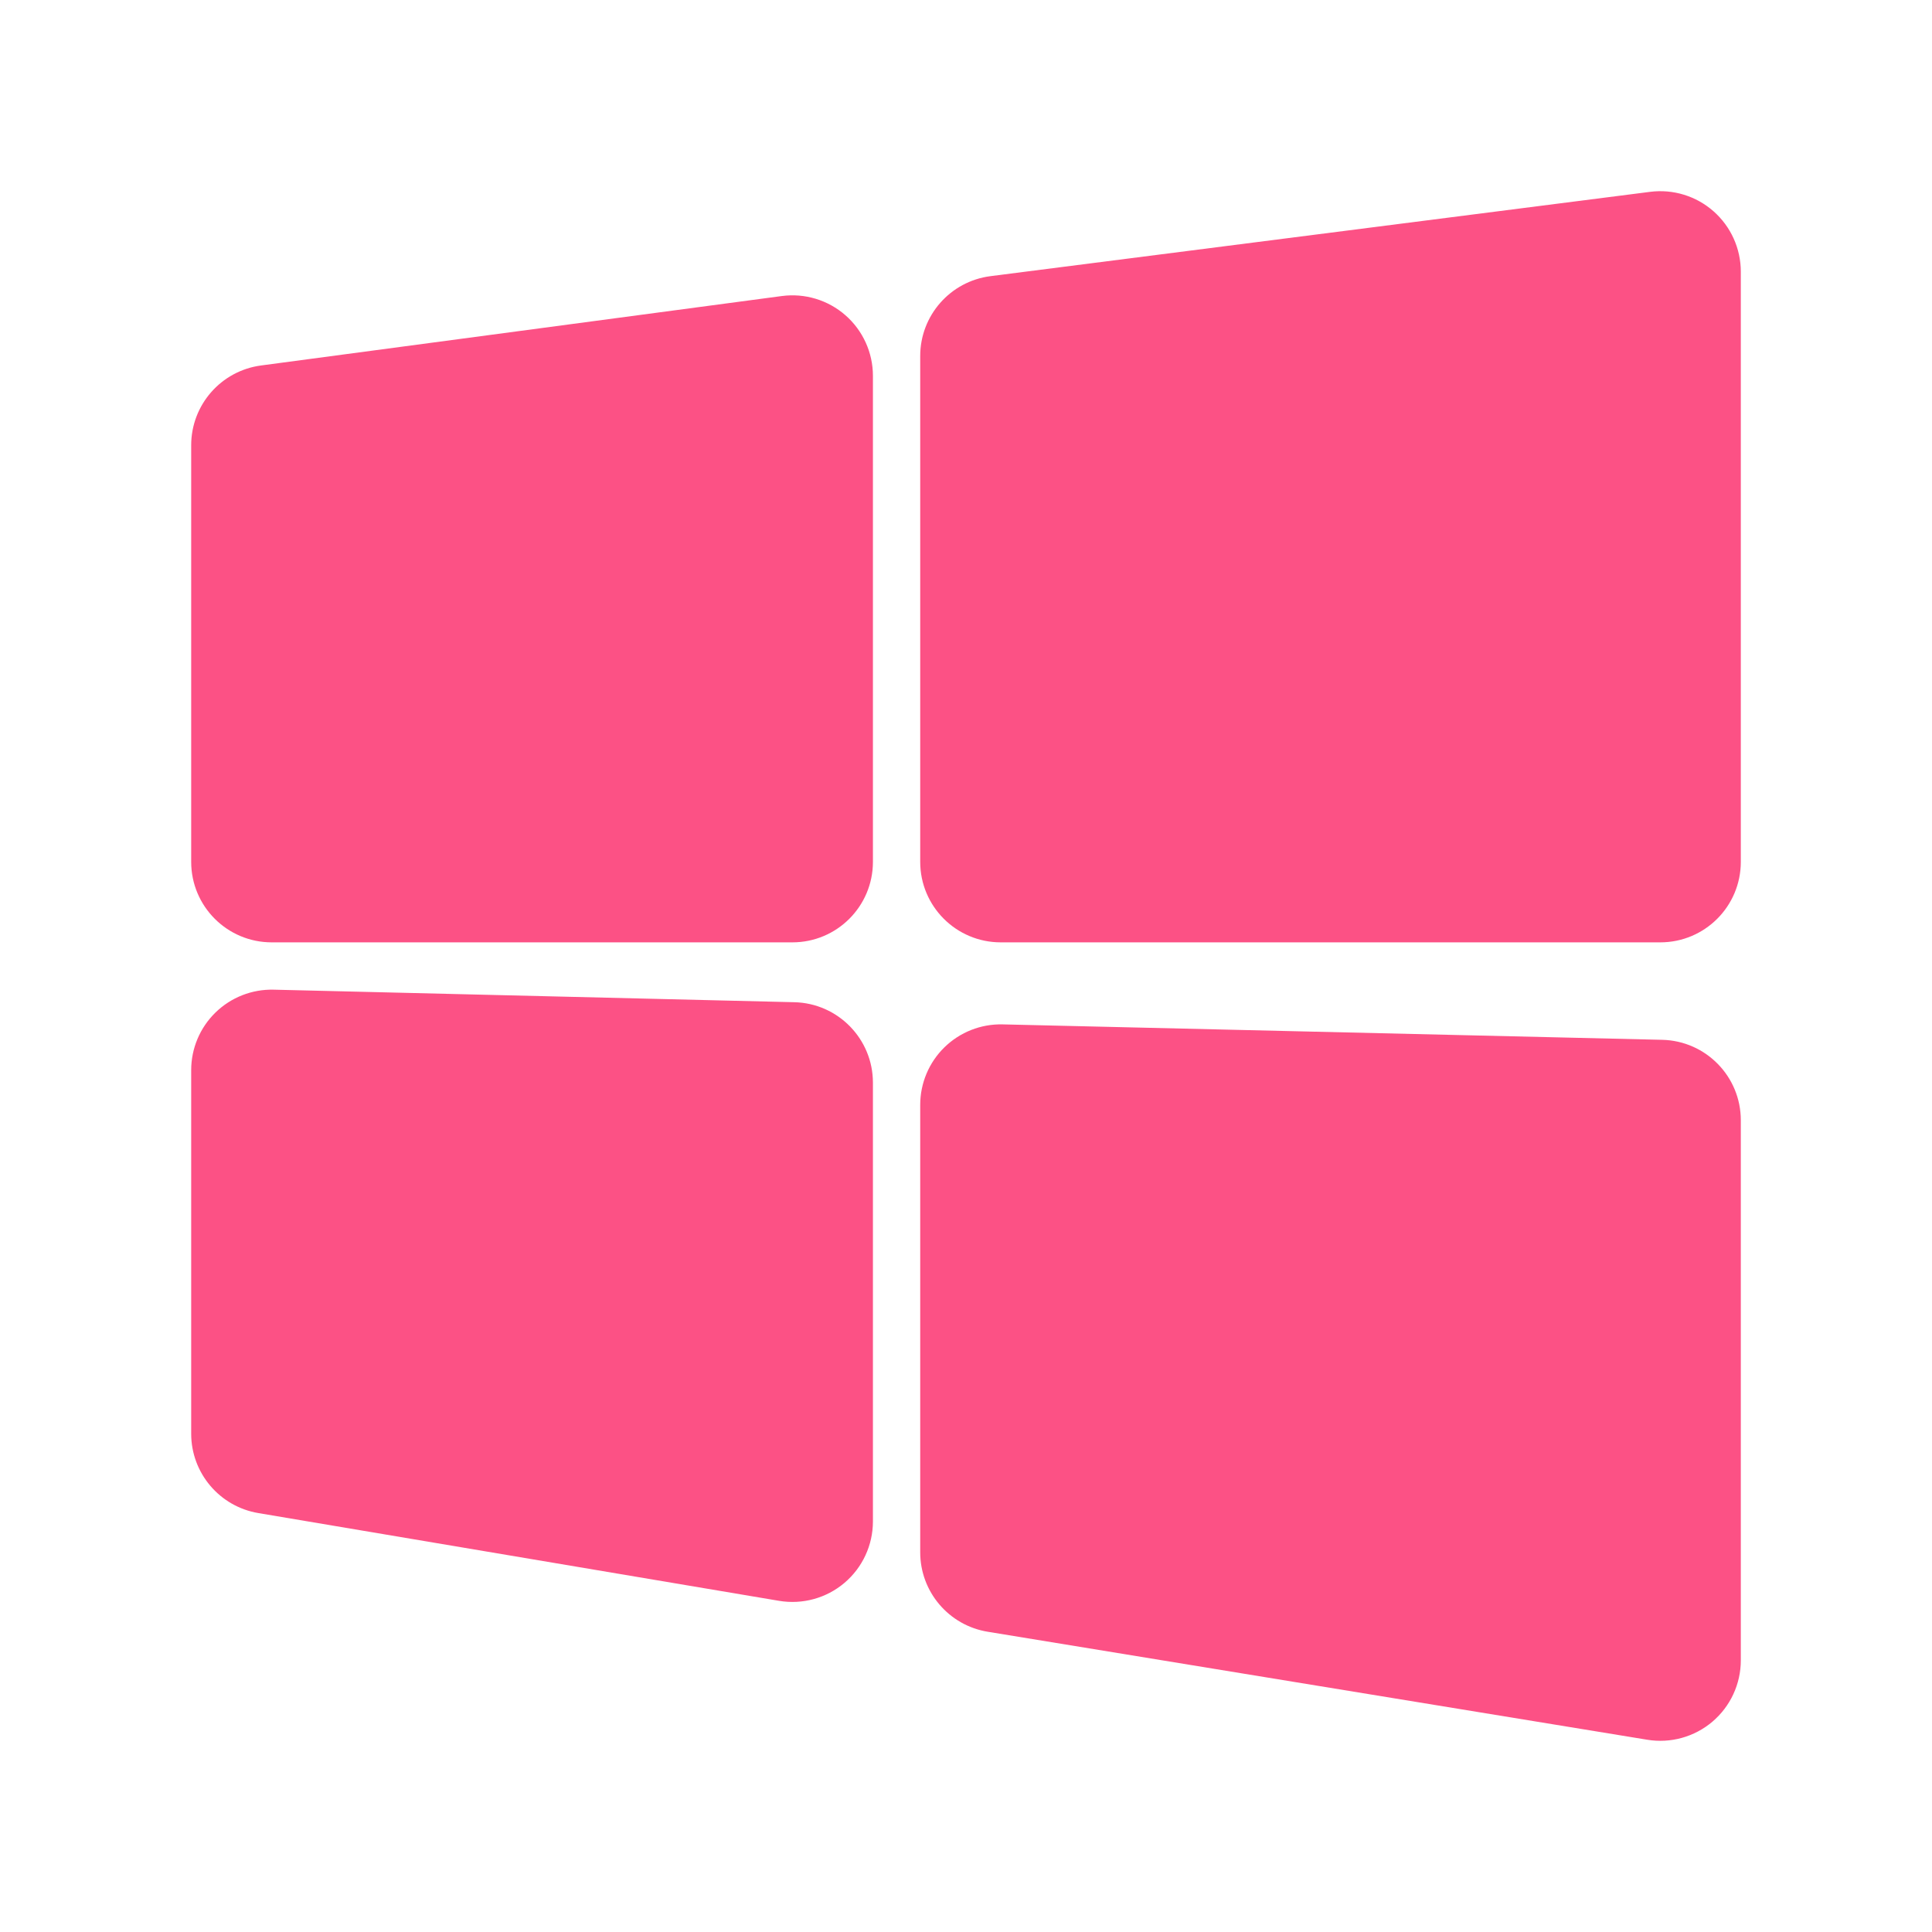
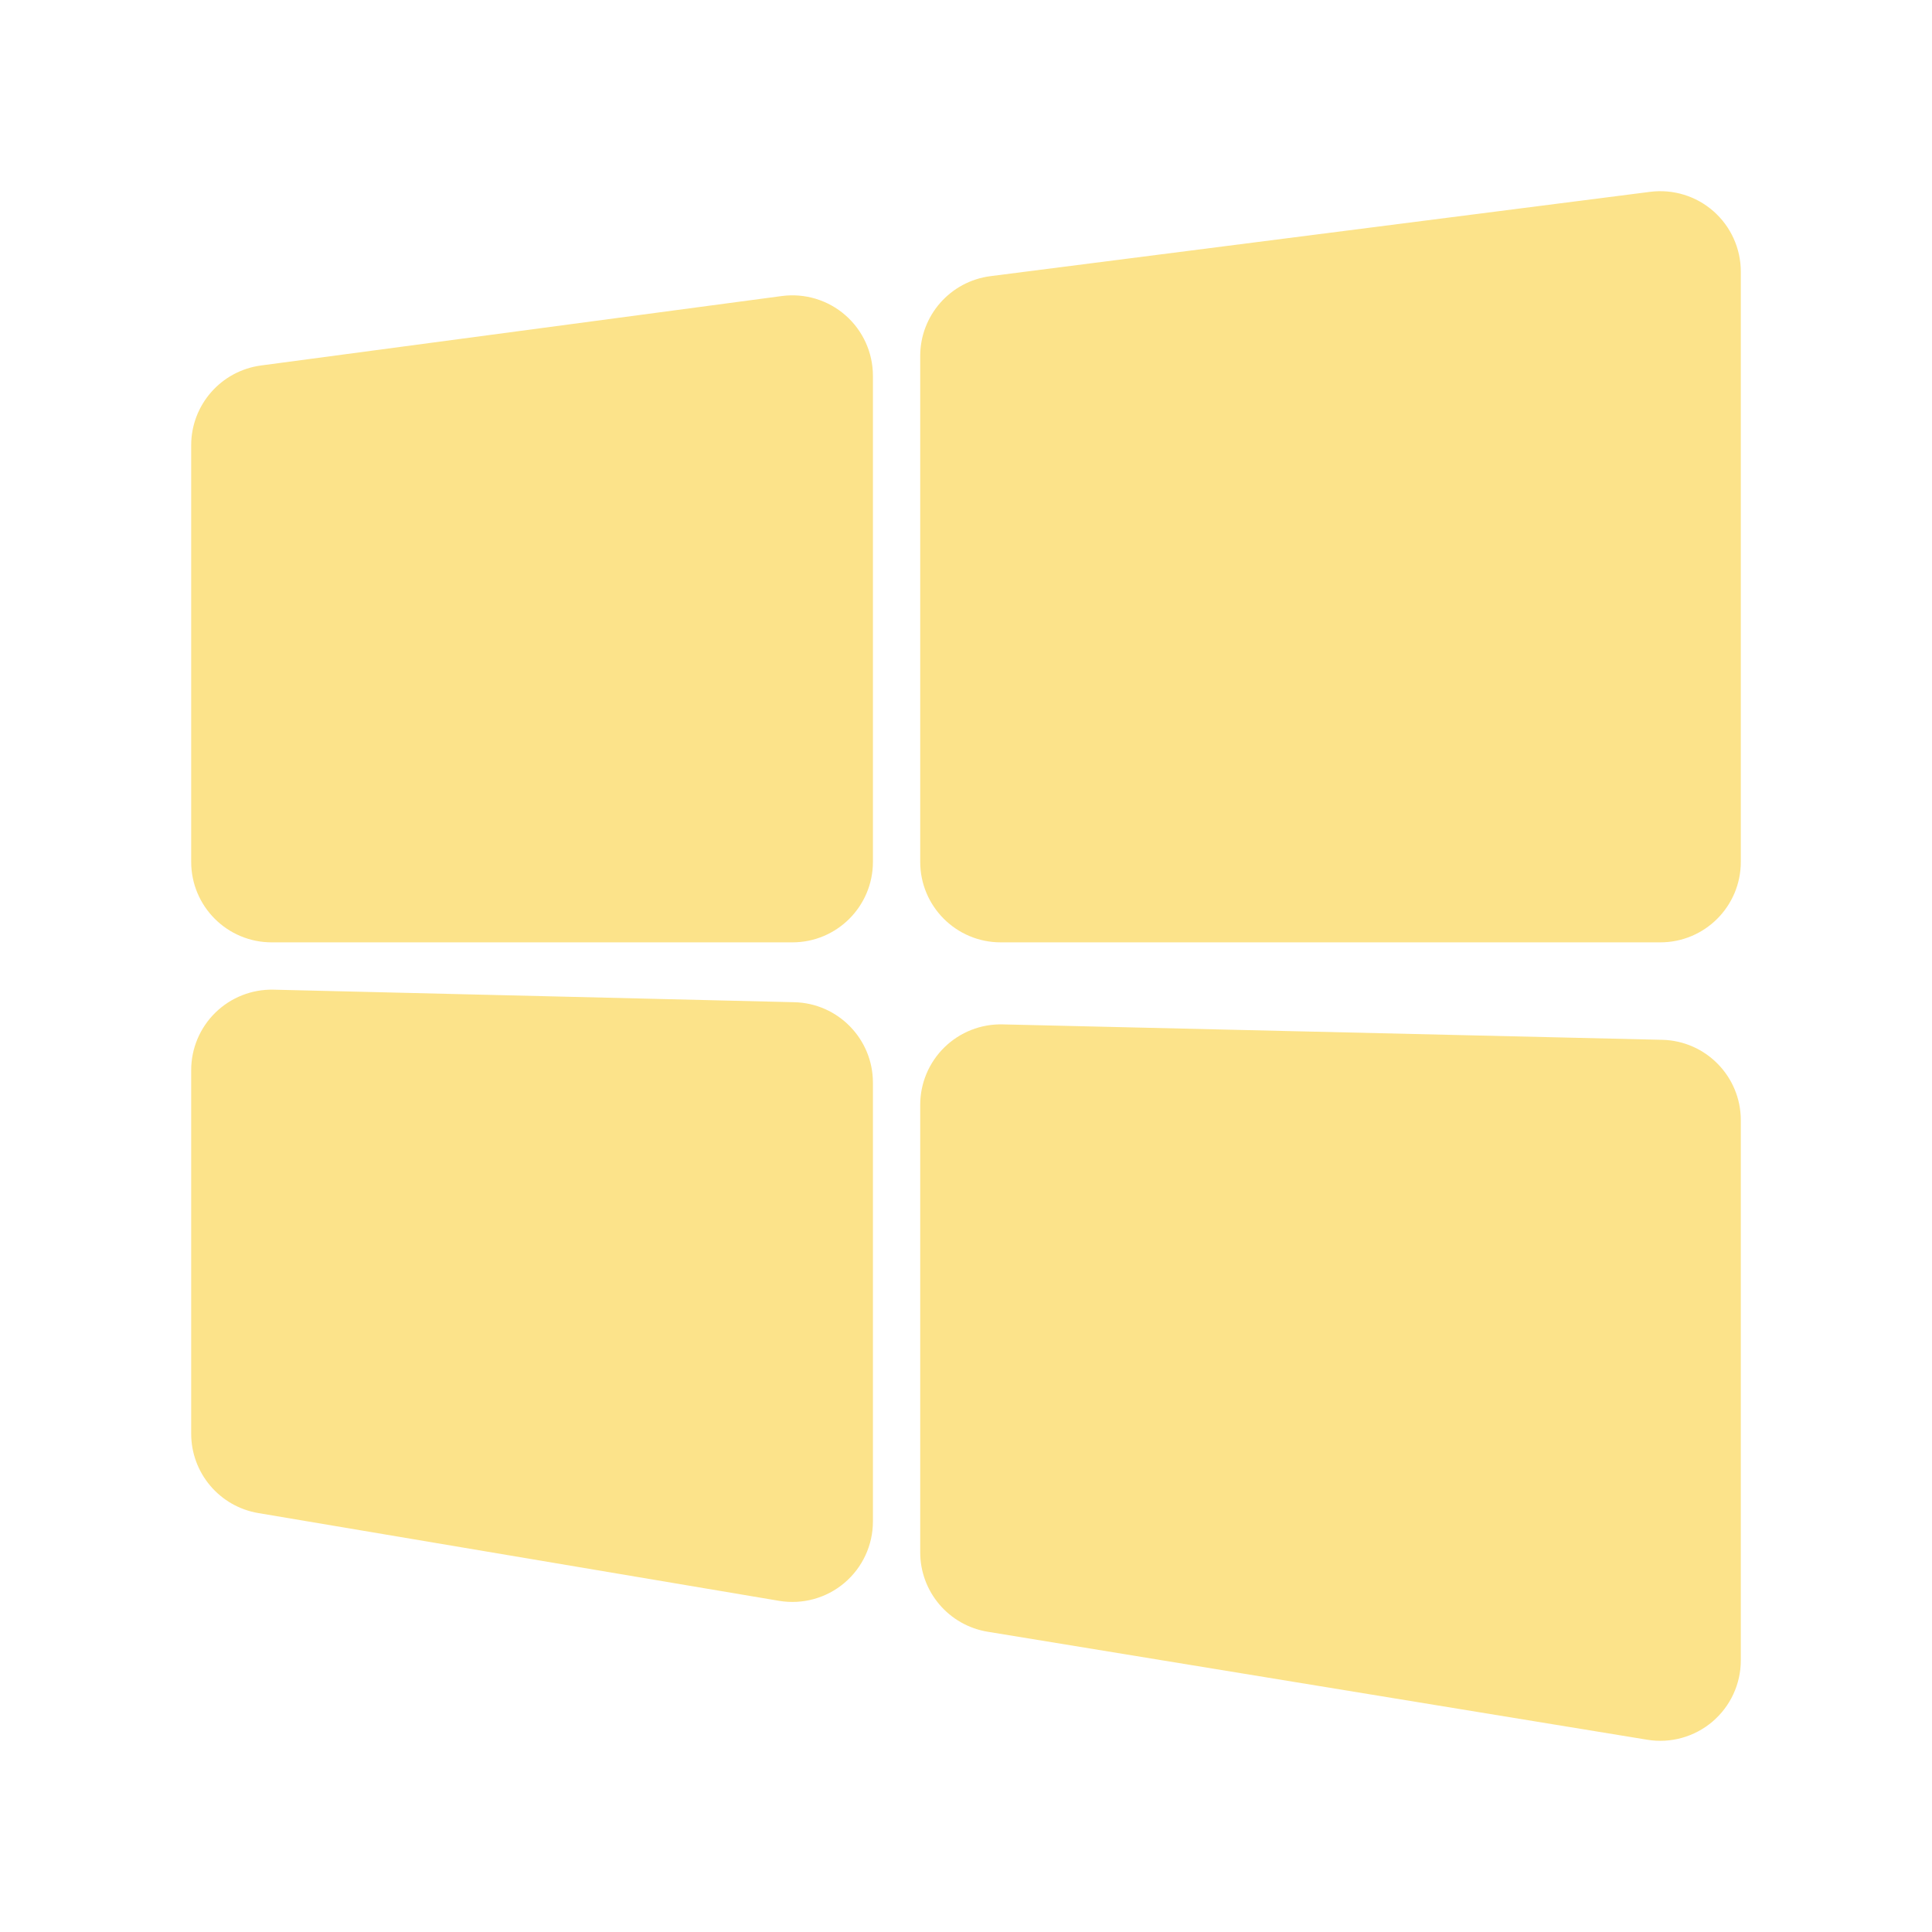
<svg xmlns="http://www.w3.org/2000/svg" width="183" height="183" viewBox="0 0 183 183" fill="none">
-   <path fill-rule="evenodd" clip-rule="evenodd" d="M80.081 29.862C81.735 31.31 82.684 33.401 82.684 35.599V81.635C82.684 85.846 79.27 89.26 75.059 89.26H25.734C21.523 89.26 18.109 85.846 18.109 81.635V42.176C18.109 38.354 20.939 35.123 24.727 34.618L74.051 28.041C76.23 27.751 78.428 28.414 80.081 29.862Z" fill="#FC5185" />
-   <path fill-rule="evenodd" clip-rule="evenodd" d="M162.304 20.011C163.948 21.459 164.891 23.544 164.891 25.734V81.635C164.891 85.846 161.477 89.26 157.266 89.26H94.788C90.577 89.26 87.163 85.846 87.163 81.635V33.72C87.163 29.883 90.015 26.643 93.822 26.157L156.299 18.171C158.472 17.893 160.66 18.564 162.304 20.011Z" fill="#FC5185" />
-   <path fill-rule="evenodd" clip-rule="evenodd" d="M89.46 99.199C90.929 97.764 92.914 96.982 94.967 97.03L157.444 98.492C161.585 98.588 164.891 101.973 164.891 106.114V157.266C164.891 159.503 163.908 161.628 162.203 163.077C160.497 164.525 158.242 165.152 156.034 164.79L93.556 154.56C89.87 153.957 87.163 150.771 87.163 147.036V104.653C87.163 102.6 87.991 100.634 89.46 99.199Z" fill="#FC5185" />
-   <path fill-rule="evenodd" clip-rule="evenodd" d="M20.408 95.909C21.878 94.474 23.864 93.693 25.918 93.742L75.242 94.93C79.381 95.029 82.684 98.413 82.684 102.552V144.112C82.684 146.356 81.695 148.486 79.982 149.935C78.269 151.384 76.004 152.004 73.791 151.631L24.467 143.319C20.797 142.701 18.109 139.523 18.109 135.8V101.365C18.109 99.311 18.938 97.344 20.408 95.909Z" fill="#FC5185" />
+   <path fill-rule="evenodd" clip-rule="evenodd" d="M80.081 29.862C81.735 31.31 82.684 33.401 82.684 35.599V81.635C82.684 85.846 79.27 89.26 75.059 89.26H25.734C21.523 89.26 18.109 85.846 18.109 81.635V42.176C18.109 38.354 20.939 35.123 24.727 34.618L74.051 28.041C76.23 27.751 78.428 28.414 80.081 29.862Z" fill="#FCE38A" />
+   <path fill-rule="evenodd" clip-rule="evenodd" d="M162.304 20.011C163.948 21.459 164.891 23.544 164.891 25.734V81.635C164.891 85.846 161.477 89.26 157.266 89.26H94.788C90.577 89.26 87.163 85.846 87.163 81.635V33.72C87.163 29.883 90.015 26.643 93.822 26.157L156.299 18.171C158.472 17.893 160.66 18.564 162.304 20.011Z" fill="#FCE38A" />
+   <path fill-rule="evenodd" clip-rule="evenodd" d="M89.46 99.199C90.929 97.764 92.914 96.982 94.967 97.03L157.444 98.492C161.585 98.588 164.891 101.973 164.891 106.114V157.266C164.891 159.503 163.908 161.628 162.203 163.077C160.497 164.525 158.242 165.152 156.034 164.79L93.556 154.56C89.87 153.957 87.163 150.771 87.163 147.036V104.653C87.163 102.6 87.991 100.634 89.46 99.199Z" fill="#FCE38A" />
+   <path fill-rule="evenodd" clip-rule="evenodd" d="M20.408 95.909C21.878 94.474 23.864 93.693 25.918 93.742L75.242 94.93C79.381 95.029 82.684 98.413 82.684 102.552V144.112C82.684 146.356 81.695 148.486 79.982 149.935C78.269 151.384 76.004 152.004 73.791 151.631L24.467 143.319C20.797 142.701 18.109 139.523 18.109 135.8V101.365C18.109 99.311 18.938 97.344 20.408 95.909Z" fill="#FCE38A" />
</svg>
